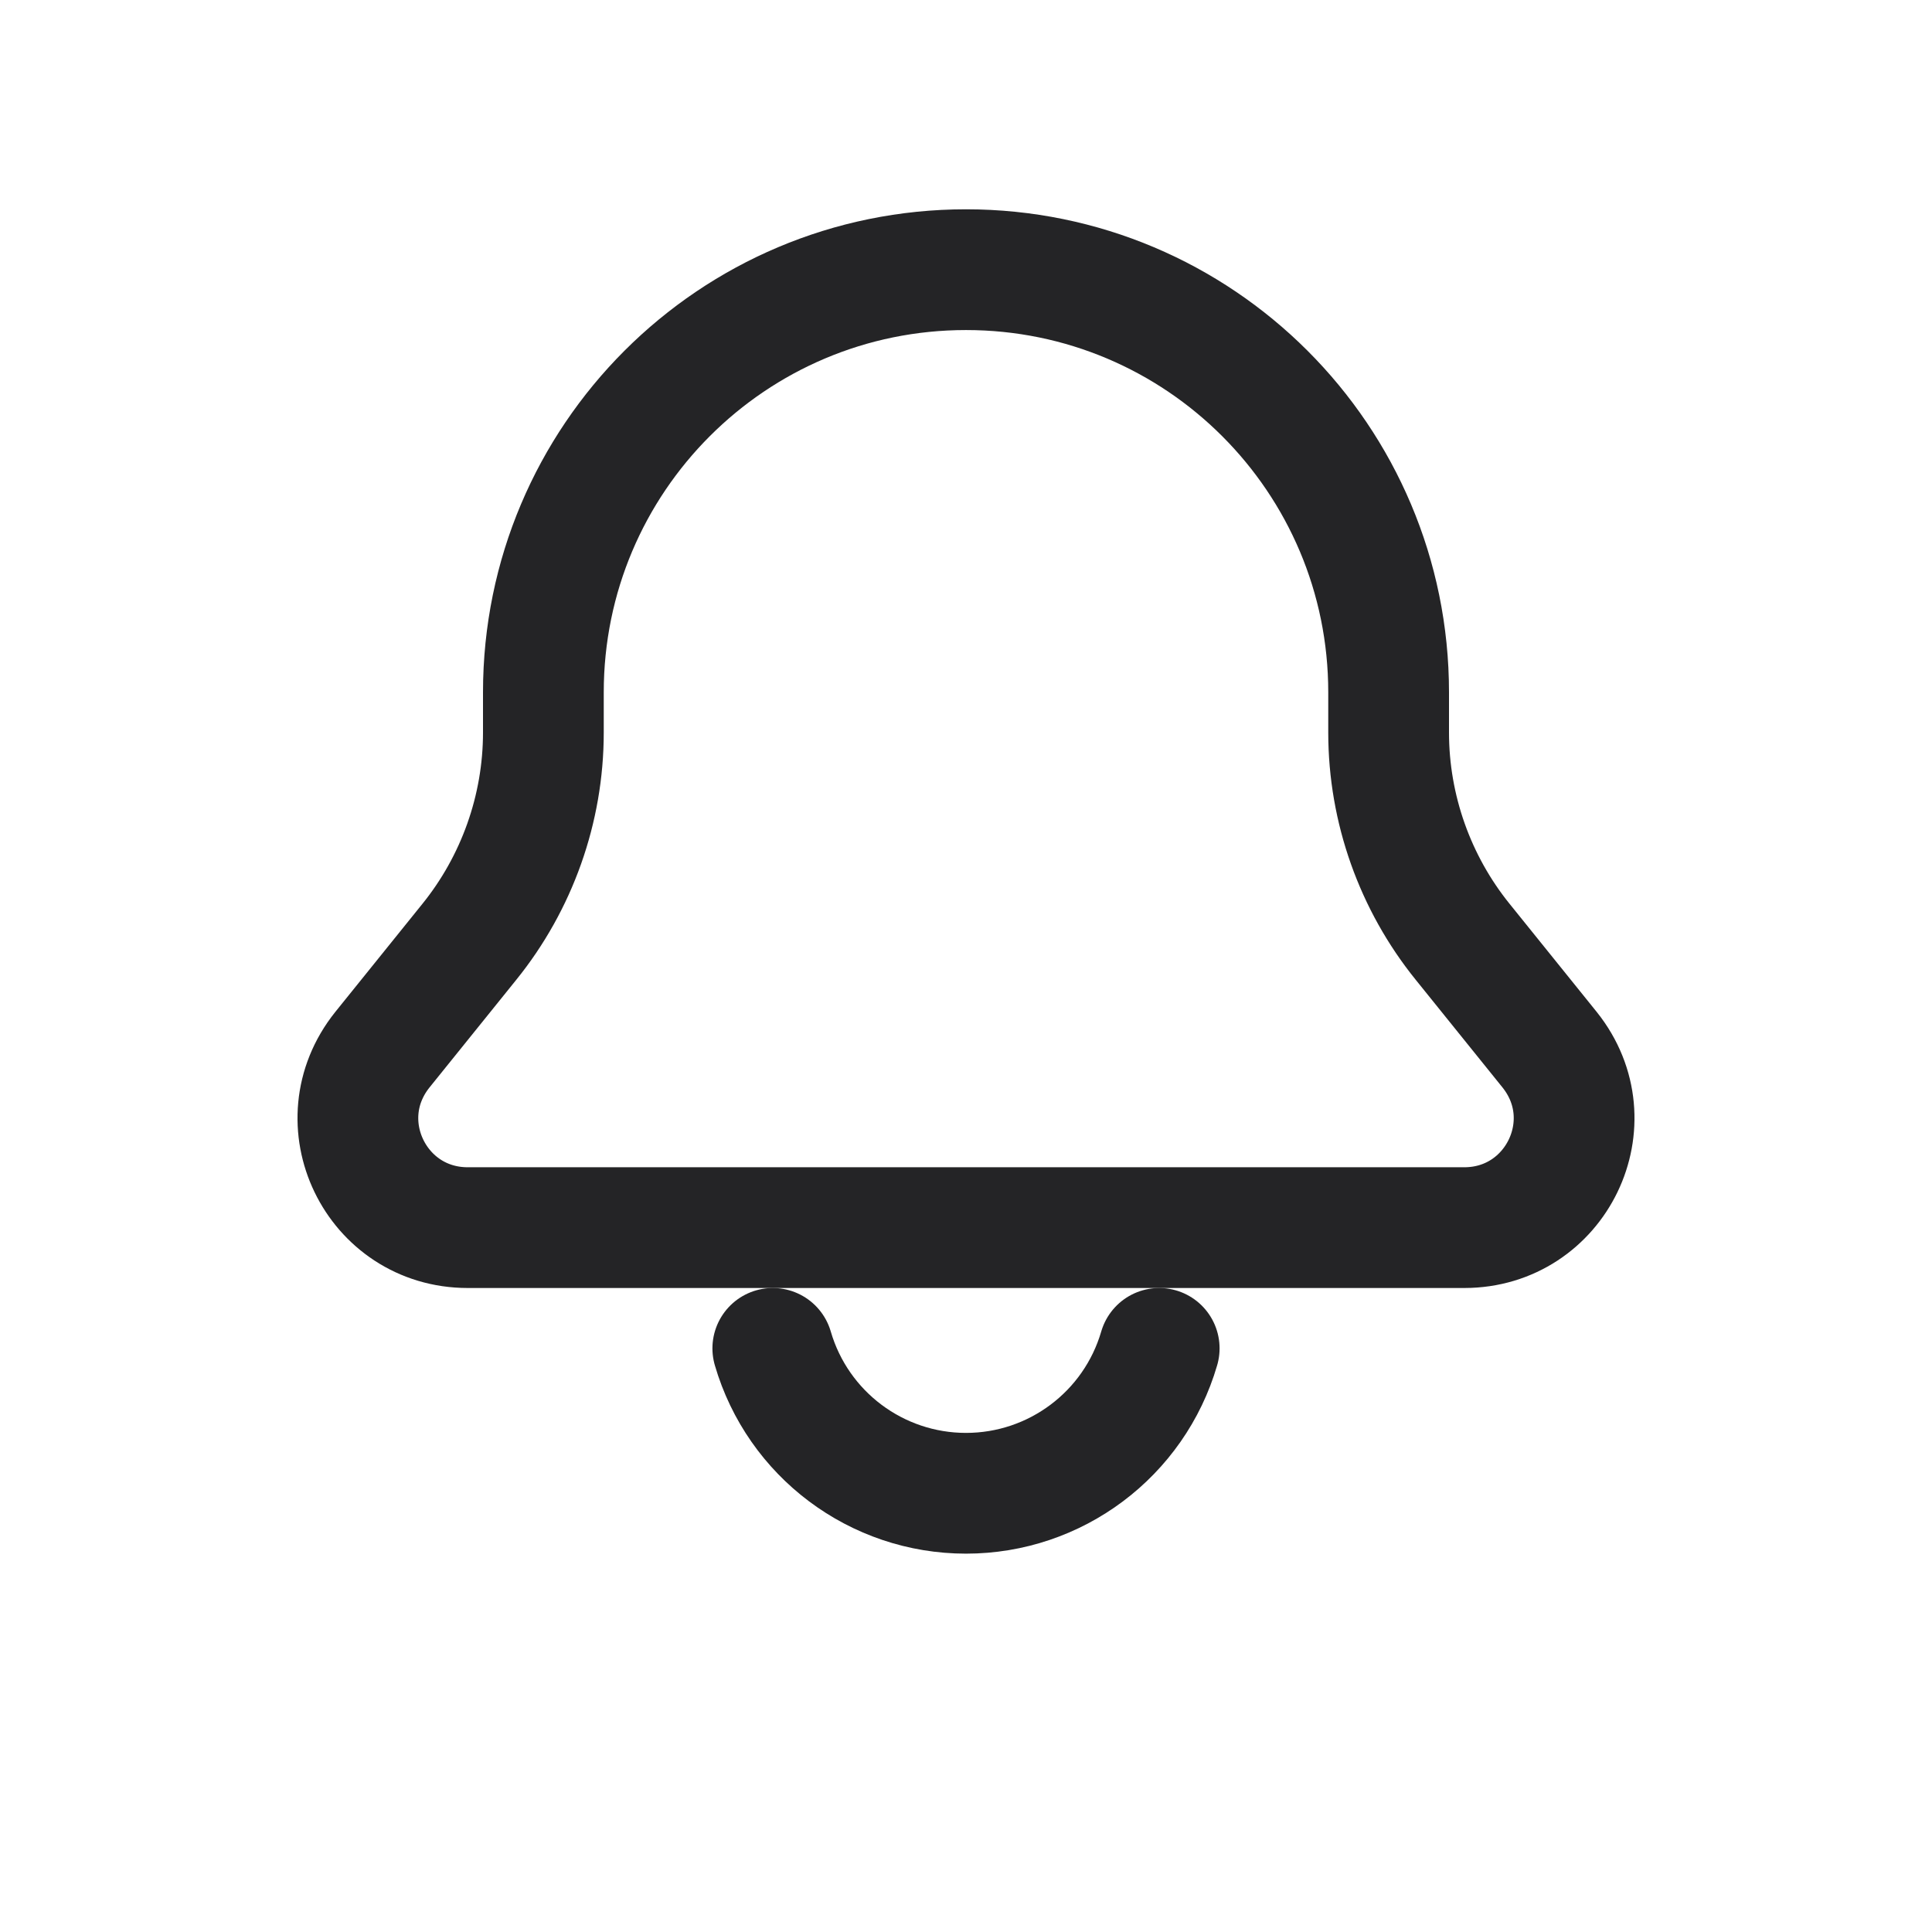
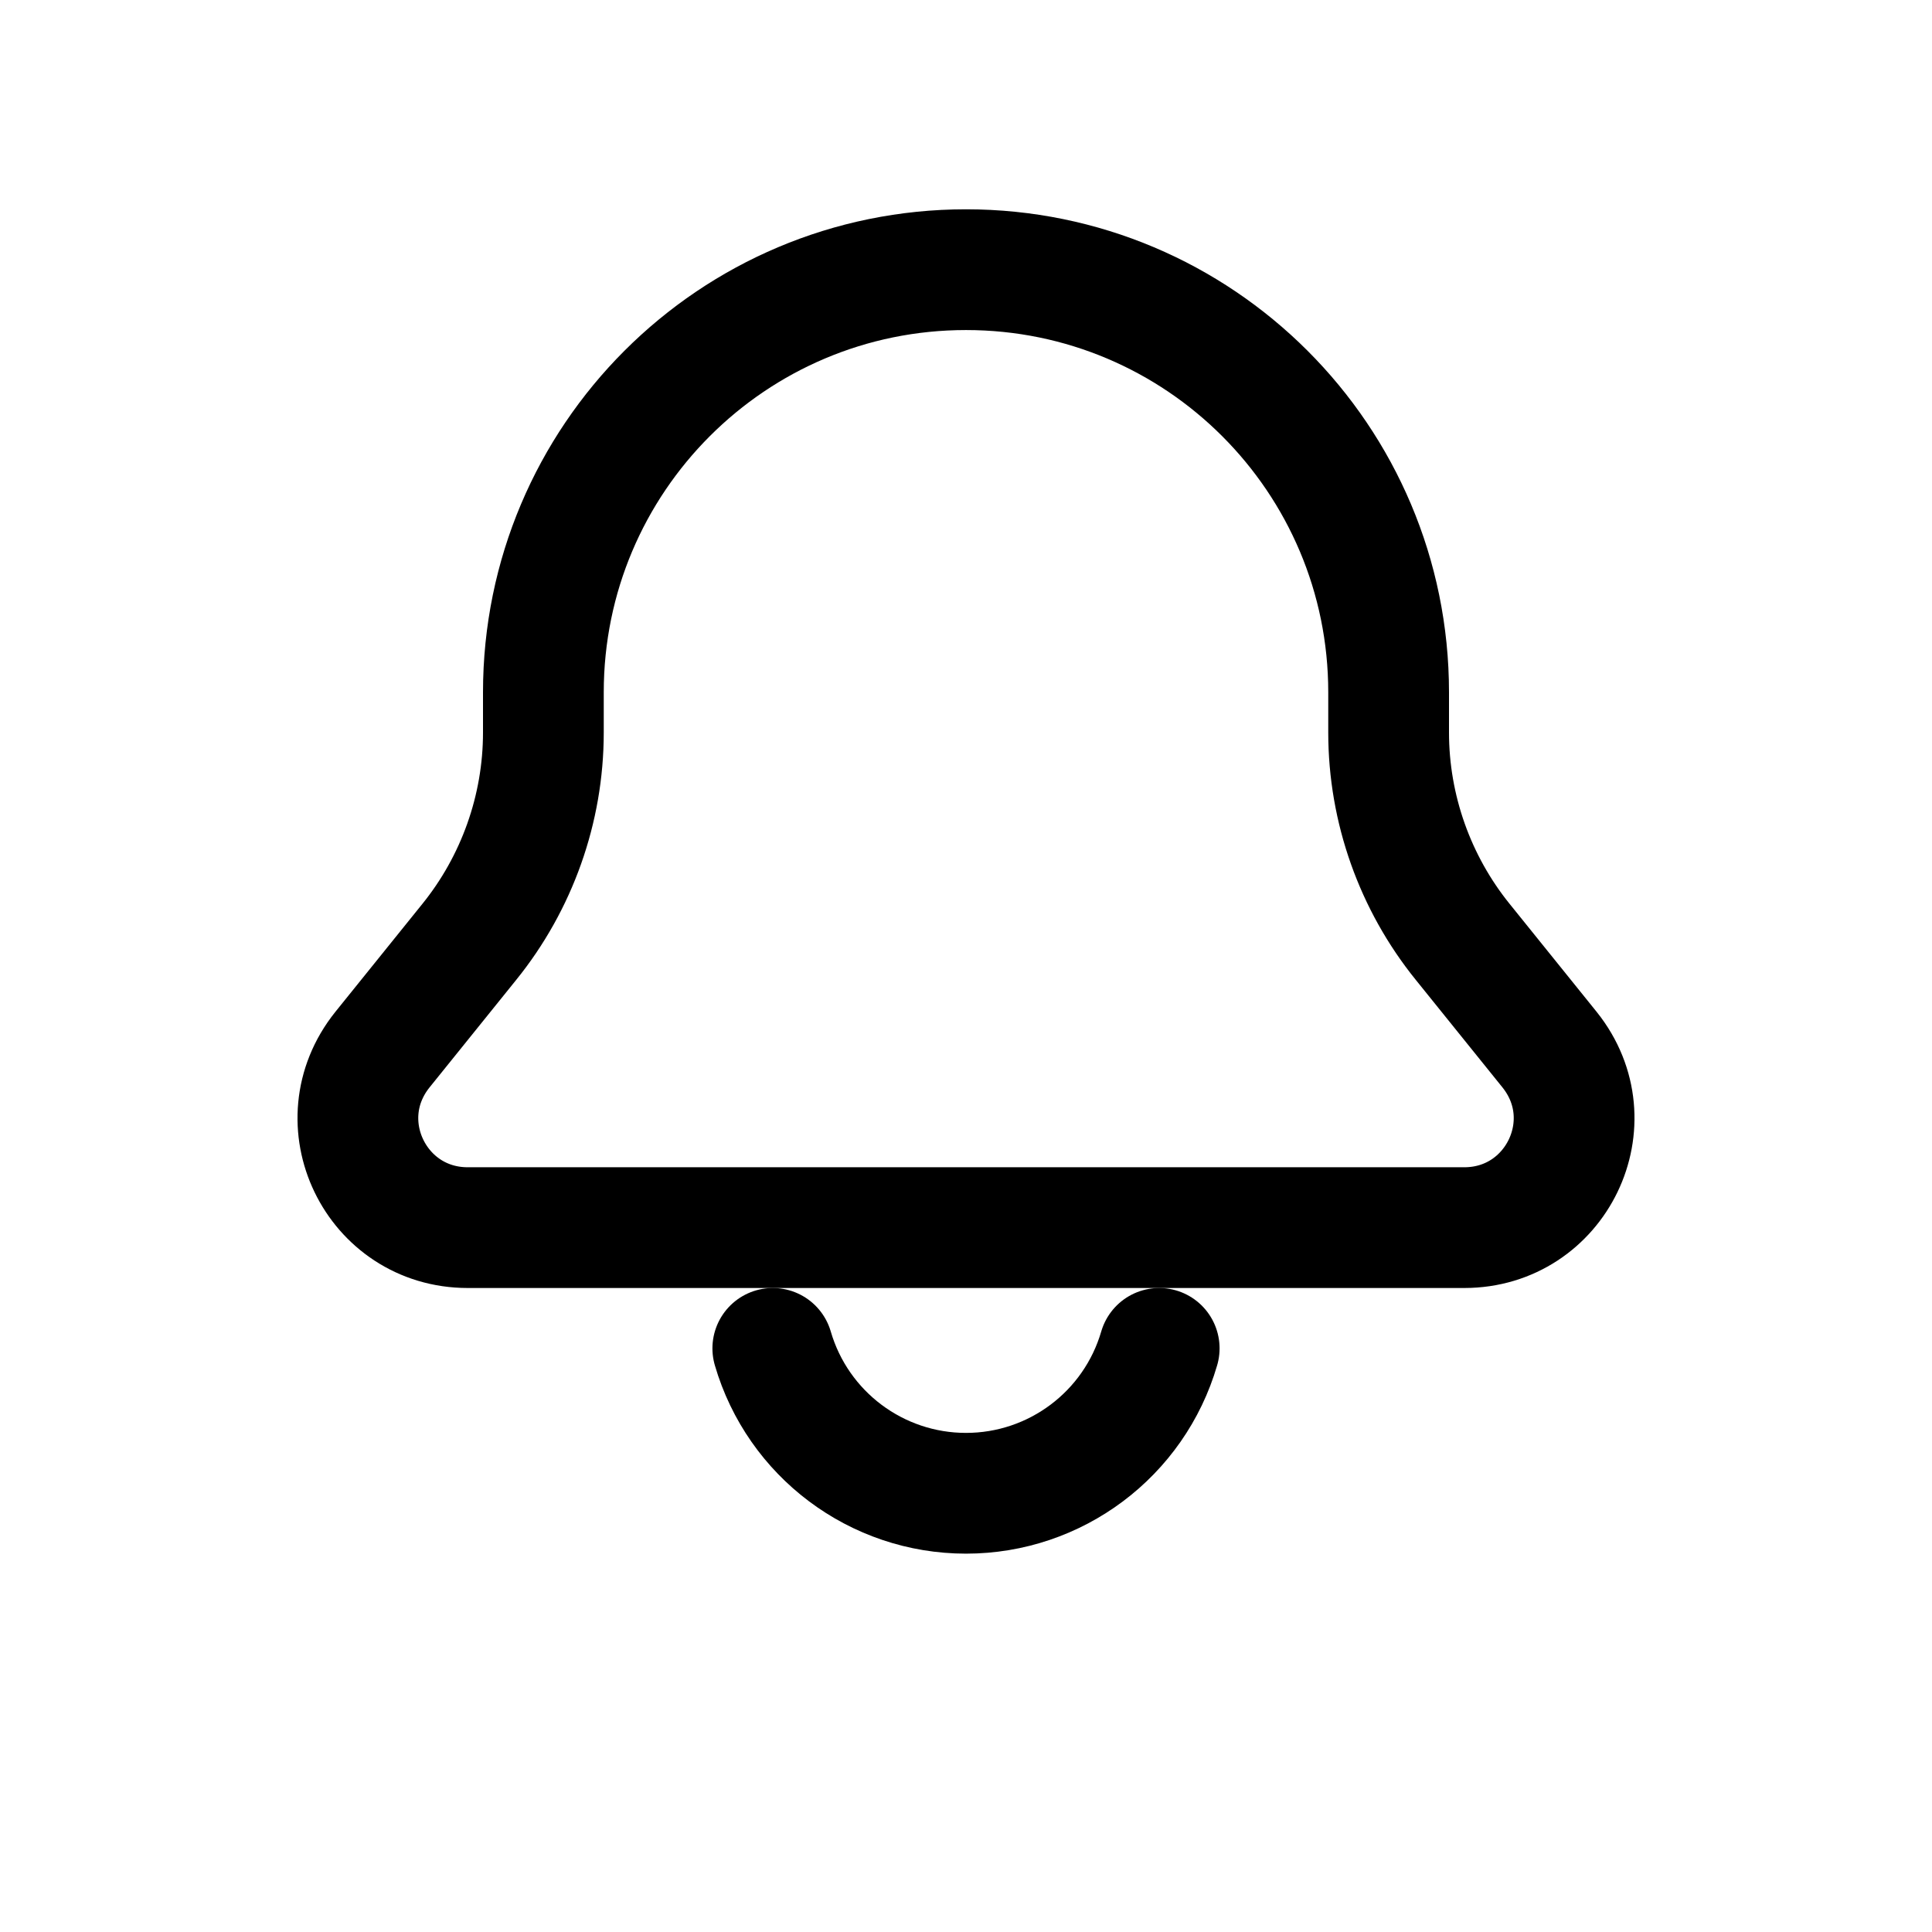
<svg xmlns="http://www.w3.org/2000/svg" width="24" height="24" viewBox="0 0 24 24" fill="none" aria-hidden="true">
-   <path stroke="#242426" stroke-width="1.5" stroke-linecap="round" stroke-linejoin="round" d="M6.75 9.1V8.6c0-2.9 2.35-5.25 5.25-5.25s5.25 2.35 5.25 5.25v.5c0 .95.33 1.87.92 2.6l1.08 1.34c.72.9.08 2.21-1.06 2.21H5.81c-1.14 0-1.78-1.31-1.06-2.21l1.08-1.34c.59-.73.92-1.65.92-2.6Z" />
-   <path stroke="#242426" stroke-width="1.5" stroke-linecap="round" d="M9.6 16.75a2.5 2.5 0 0 0 4.8 0" />
+   <path stroke="currentColor" stroke-width="1.5" stroke-linecap="round" stroke-linejoin="round" d="M6.75 9.1V8.6c0-2.9 2.35-5.25 5.25-5.25s5.25 2.35 5.25 5.25v.5c0 .95.33 1.87.92 2.6l1.08 1.34c.72.9.08 2.21-1.06 2.21H5.81c-1.14 0-1.78-1.31-1.06-2.21l1.08-1.34c.59-.73.92-1.65.92-2.6Z" />
+   <path stroke="currentColor" stroke-width="1.5" stroke-linecap="round" d="M9.6 16.75a2.5 2.5 0 0 0 4.8 0" />
</svg>
